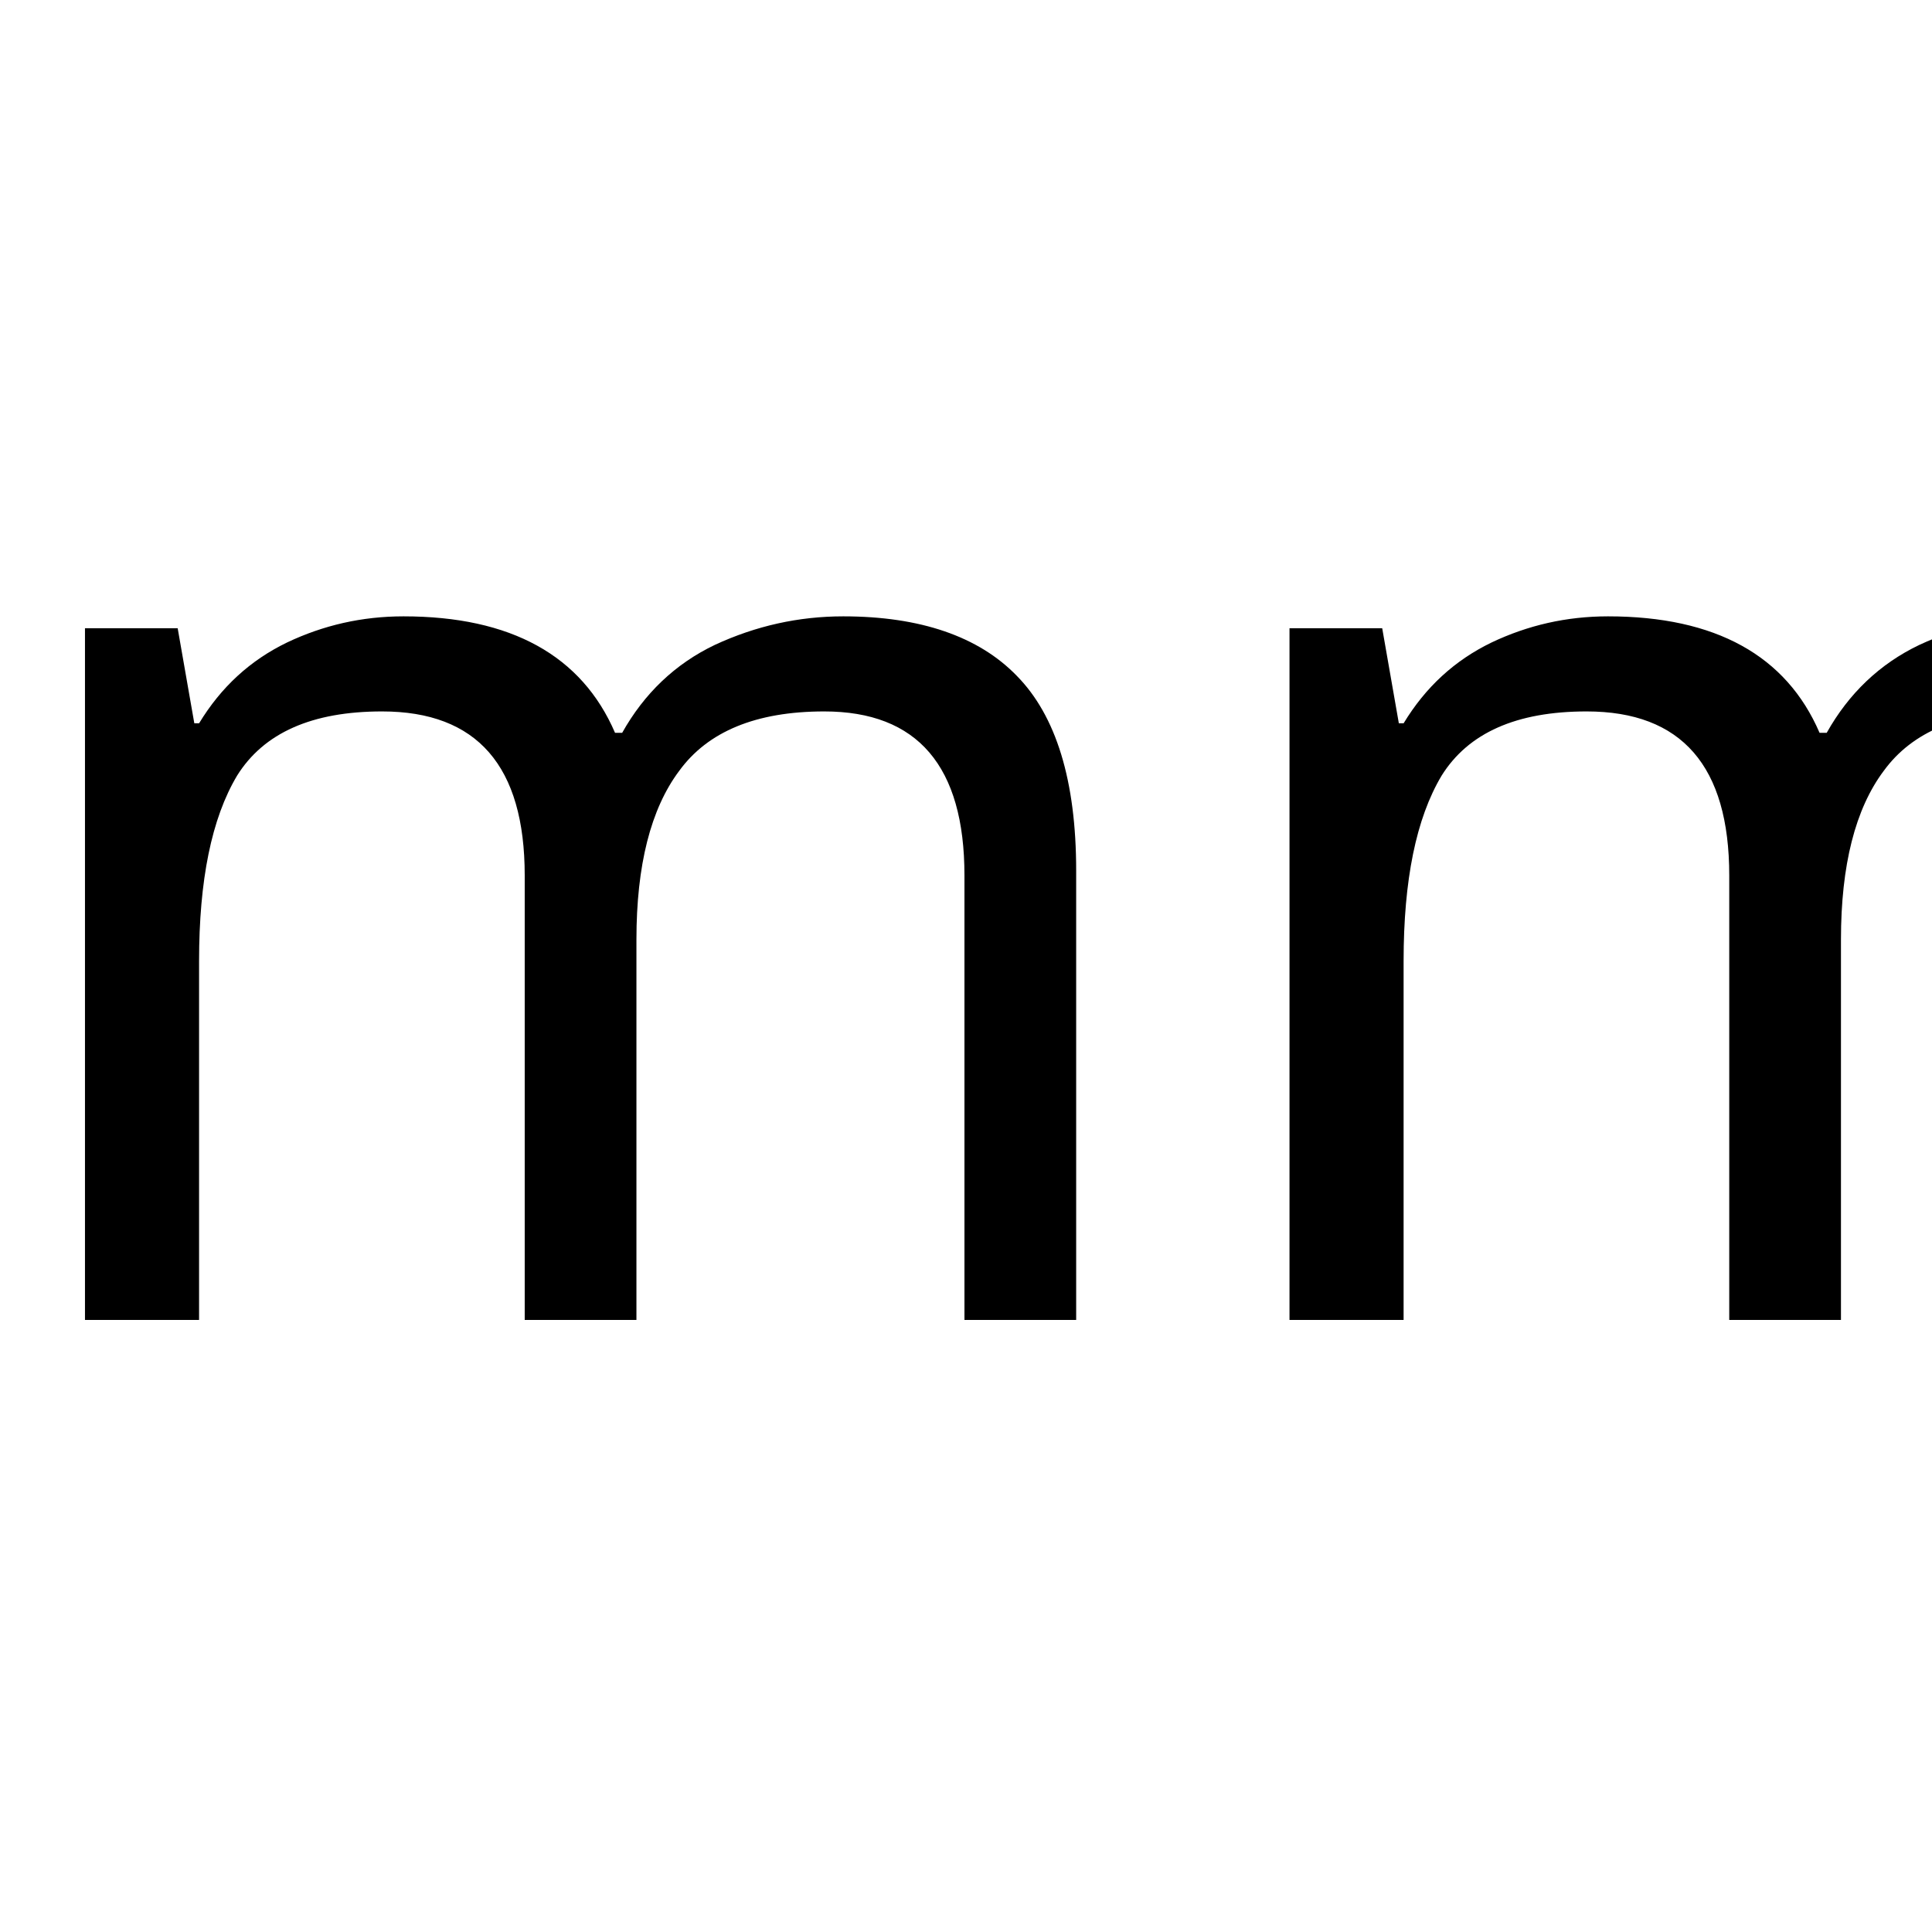
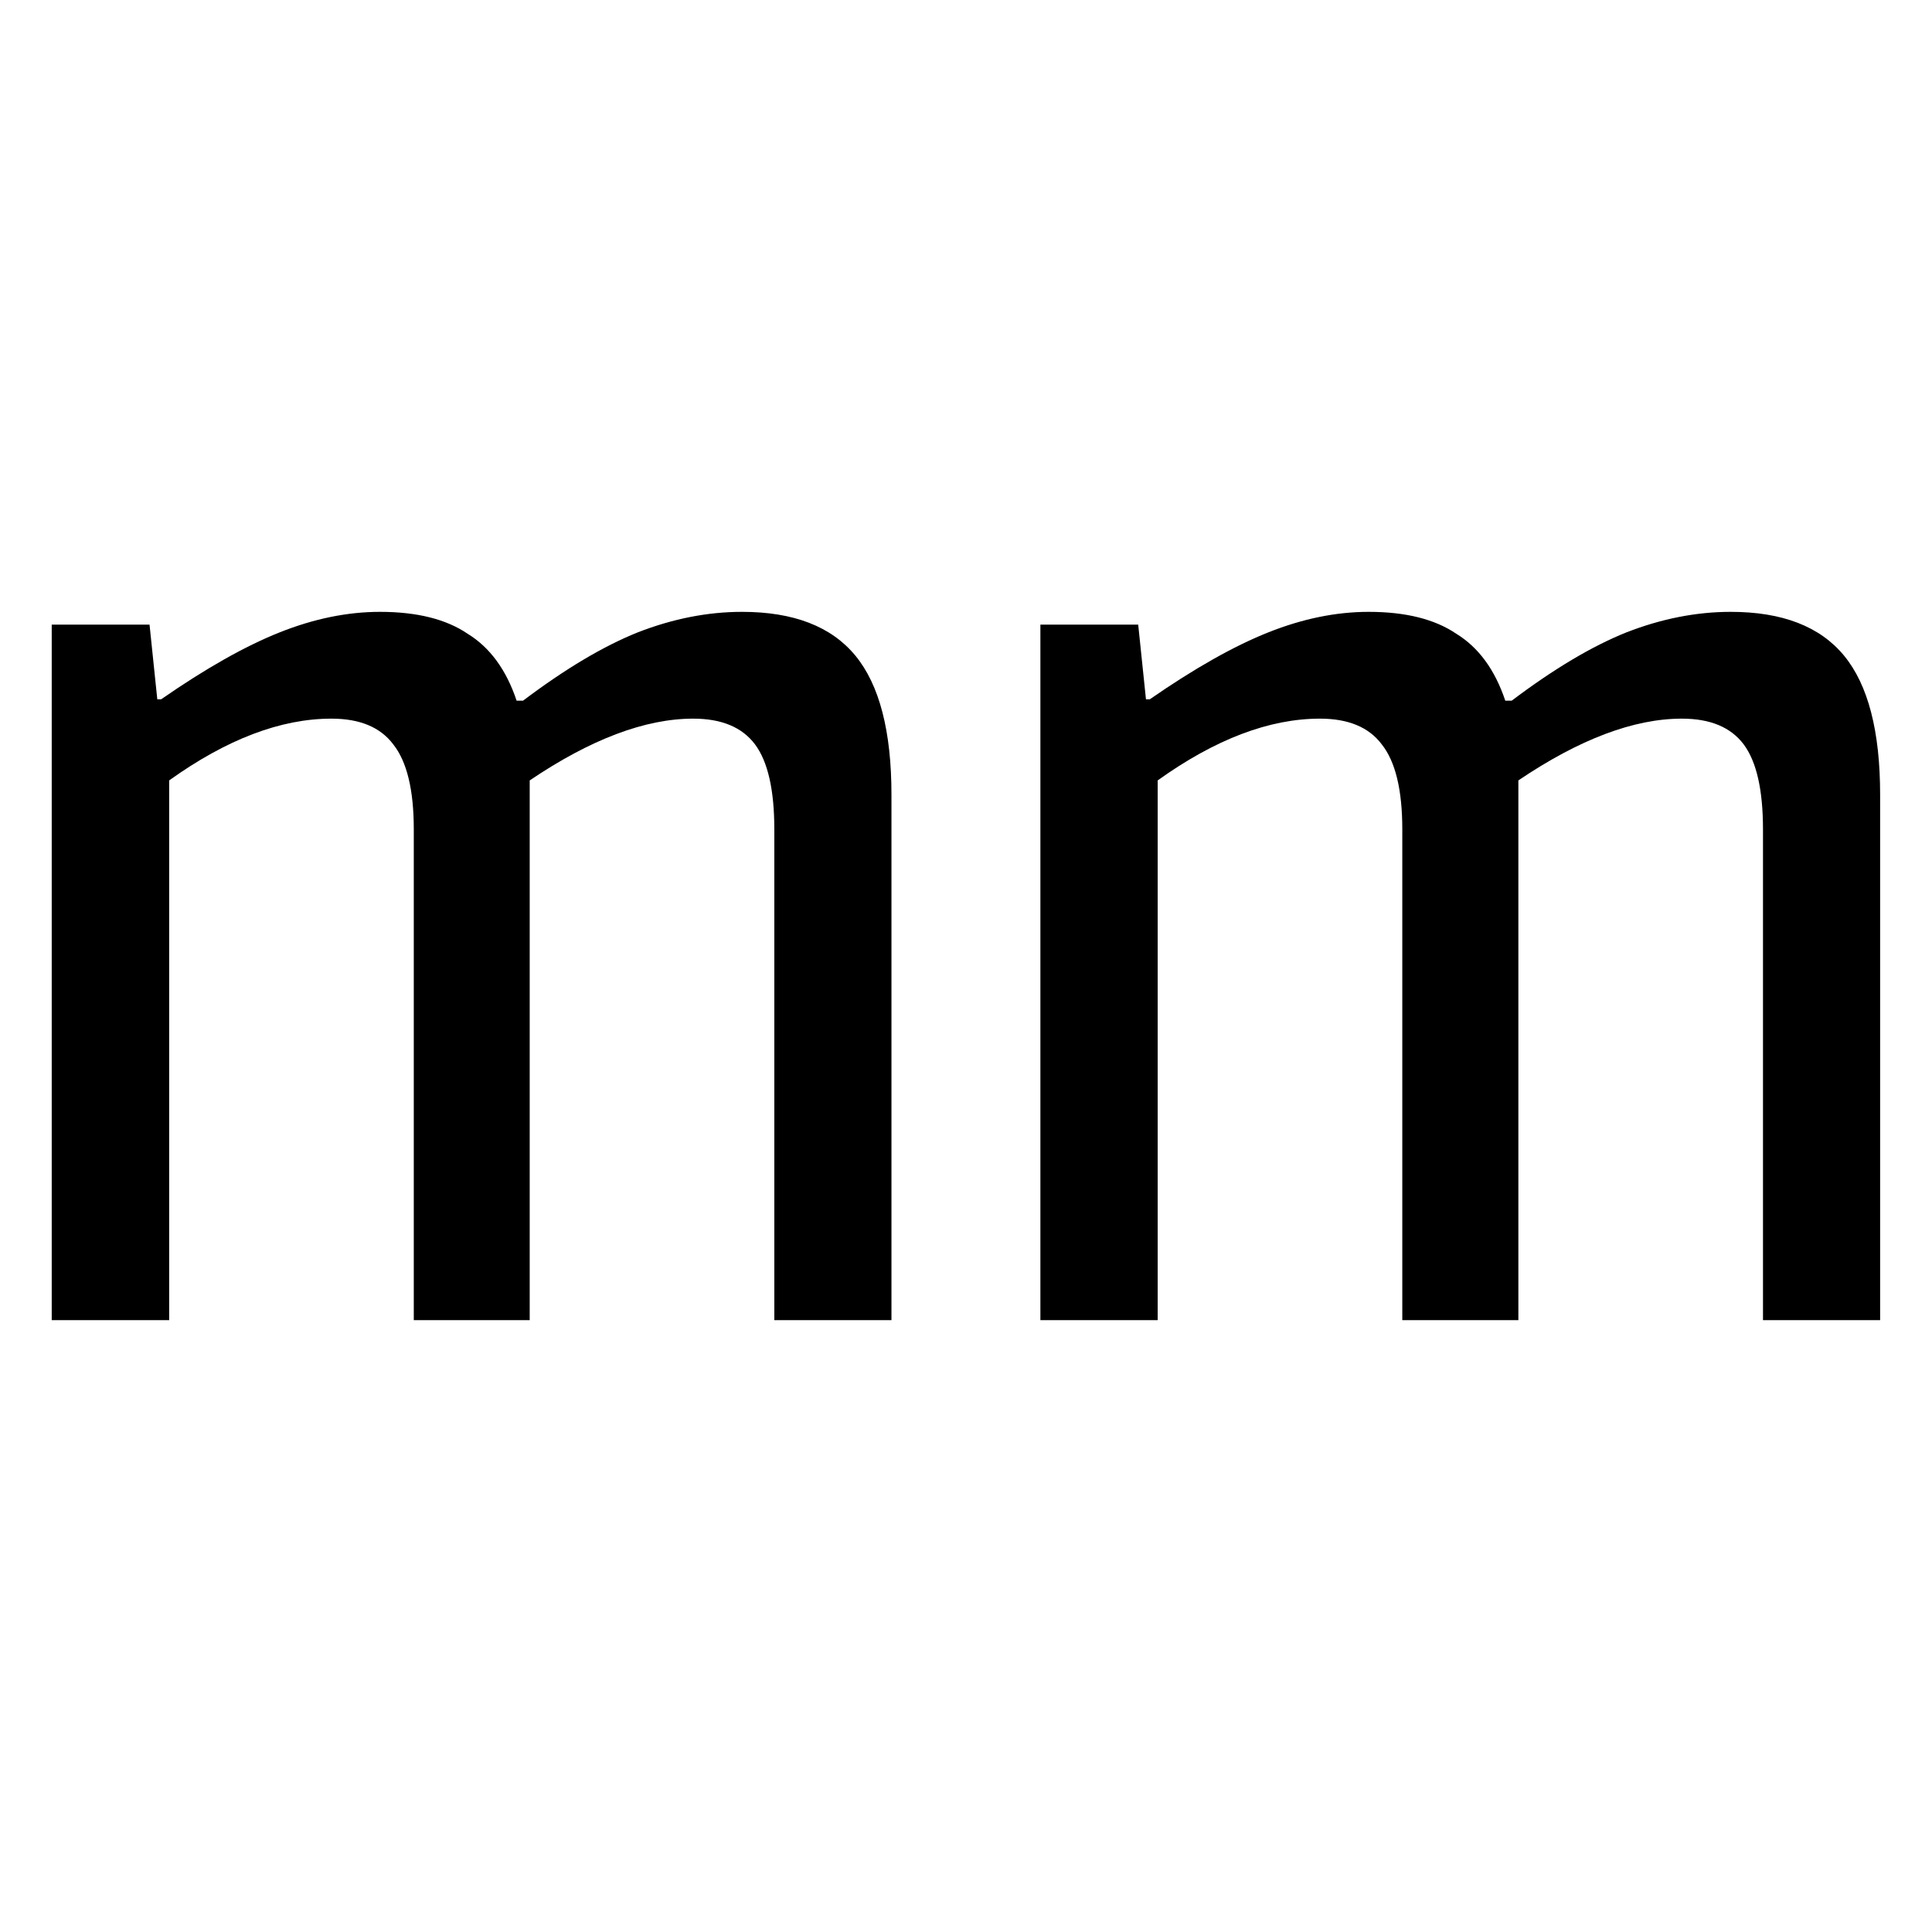
<svg xmlns="http://www.w3.org/2000/svg" width="48" height="48" viewBox="0 0 12.7 12.7" version="1.1" id="svg8">
  <defs id="defs2" />
  <g id="layer1" transform="translate(0,-284.3)">
-     <text xml:space="preserve" style="font-style:normal;font-variant:normal;font-weight:500;font-stretch:normal;font-size:8.467px;line-height:1.25;font-family:'Encode Sans Compressed';-inkscape-font-specification:'Encode Sans Compressed, Medium';font-variant-ligatures:normal;font-variant-caps:normal;font-variant-numeric:normal;font-feature-settings:normal;text-align:start;letter-spacing:0px;word-spacing:0px;writing-mode:lr-tb;text-anchor:start;fill:#000000;fill-opacity:1;stroke:none;stroke-width:0.265" x="-0.159" y="292.978" id="text5038">
-       <tspan id="tspan5036" x="-0.159" y="292.978" style="font-style:normal;font-variant:normal;font-weight:500;font-stretch:normal;font-size:8.467px;font-family:'Encode Sans Compressed';-inkscape-font-specification:'Encode Sans Compressed, Medium';font-variant-ligatures:normal;font-variant-caps:normal;font-variant-numeric:normal;font-feature-settings:normal;text-align:start;writing-mode:lr-tb;text-anchor:start;stroke-width:0.265">mm</tspan>
-     </text>
+     <g aria-label="mm" style="font-style:normal;font-variant:normal;font-weight:500;font-stretch:normal;font-size:8.467px;line-height:1.25;font-family:'Encode Sans Compressed';-inkscape-font-specification:'Encode Sans Compressed, Medium';font-variant-ligatures:normal;font-variant-caps:normal;font-variant-numeric:normal;font-feature-settings:normal;text-align:start;letter-spacing:0px;word-spacing:0px;writing-mode:lr-tb;text-anchor:start;fill:#000000;fill-opacity:1;stroke:none;stroke-width:0.265" id="text5038">
+       <path d="m 0.34,288.406 h 0.643 l 0.051,0.491 h 0.025 q 0.44,-0.305 0.779,-0.44 0.339,-0.135 0.66,-0.135 0.364,0 0.576,0.144 0.22,0.135 0.322,0.44 h 0.042 q 0.415,-0.313 0.754,-0.449 0.347,-0.135 0.686,-0.135 0.508,0 0.745,0.288 0.237,0.288 0.237,0.914 v 3.454 H 5.09 v -3.226 q 0,-0.389 -0.127,-0.559 -0.127,-0.169 -0.406,-0.169 -0.474,0 -1.075,0.406 v 3.548 H 2.72 v -3.226 q 0,-0.389 -0.135,-0.559 -0.127,-0.169 -0.406,-0.169 -0.5,0 -1.067,0.406 v 3.548 H 0.34 Z" style="font-style:normal;font-variant:normal;font-weight:500;font-stretch:normal;font-size:8.467px;font-family:'Encode Sans Compressed';-inkscape-font-specification:'Encode Sans Compressed, Medium';font-variant-ligatures:normal;font-variant-caps:normal;font-variant-numeric:normal;font-feature-settings:normal;text-align:start;writing-mode:lr-tb;text-anchor:start;stroke-width:0.265" id="path8407" />
+       <path d="m 6.839,288.406 h 0.643 l 0.051,0.491 h 0.025 q 0.44,-0.305 0.779,-0.44 0.339,-0.135 0.66,-0.135 0.364,0 0.576,0.144 0.22,0.135 0.322,0.44 h 0.042 q 0.415,-0.313 0.754,-0.449 0.347,-0.135 0.686,-0.135 0.508,0 0.745,0.288 0.237,0.288 0.237,0.914 v 3.454 h -0.77 v -3.226 q 0,-0.389 -0.127,-0.559 -0.127,-0.169 -0.406,-0.169 -0.474,0 -1.075,0.406 v 3.548 H 9.218 v -3.226 q 0,-0.389 -0.135,-0.559 -0.127,-0.169 -0.406,-0.169 -0.5,0 -1.067,0.406 v 3.548 H 6.839 Z" style="font-style:normal;font-variant:normal;font-weight:500;font-stretch:normal;font-size:8.467px;font-family:'Encode Sans Compressed';-inkscape-font-specification:'Encode Sans Compressed, Medium';font-variant-ligatures:normal;font-variant-caps:normal;font-variant-numeric:normal;font-feature-settings:normal;text-align:start;writing-mode:lr-tb;text-anchor:start;stroke-width:0.265" id="path8409" />
+     </g>
  </g>
</svg>
